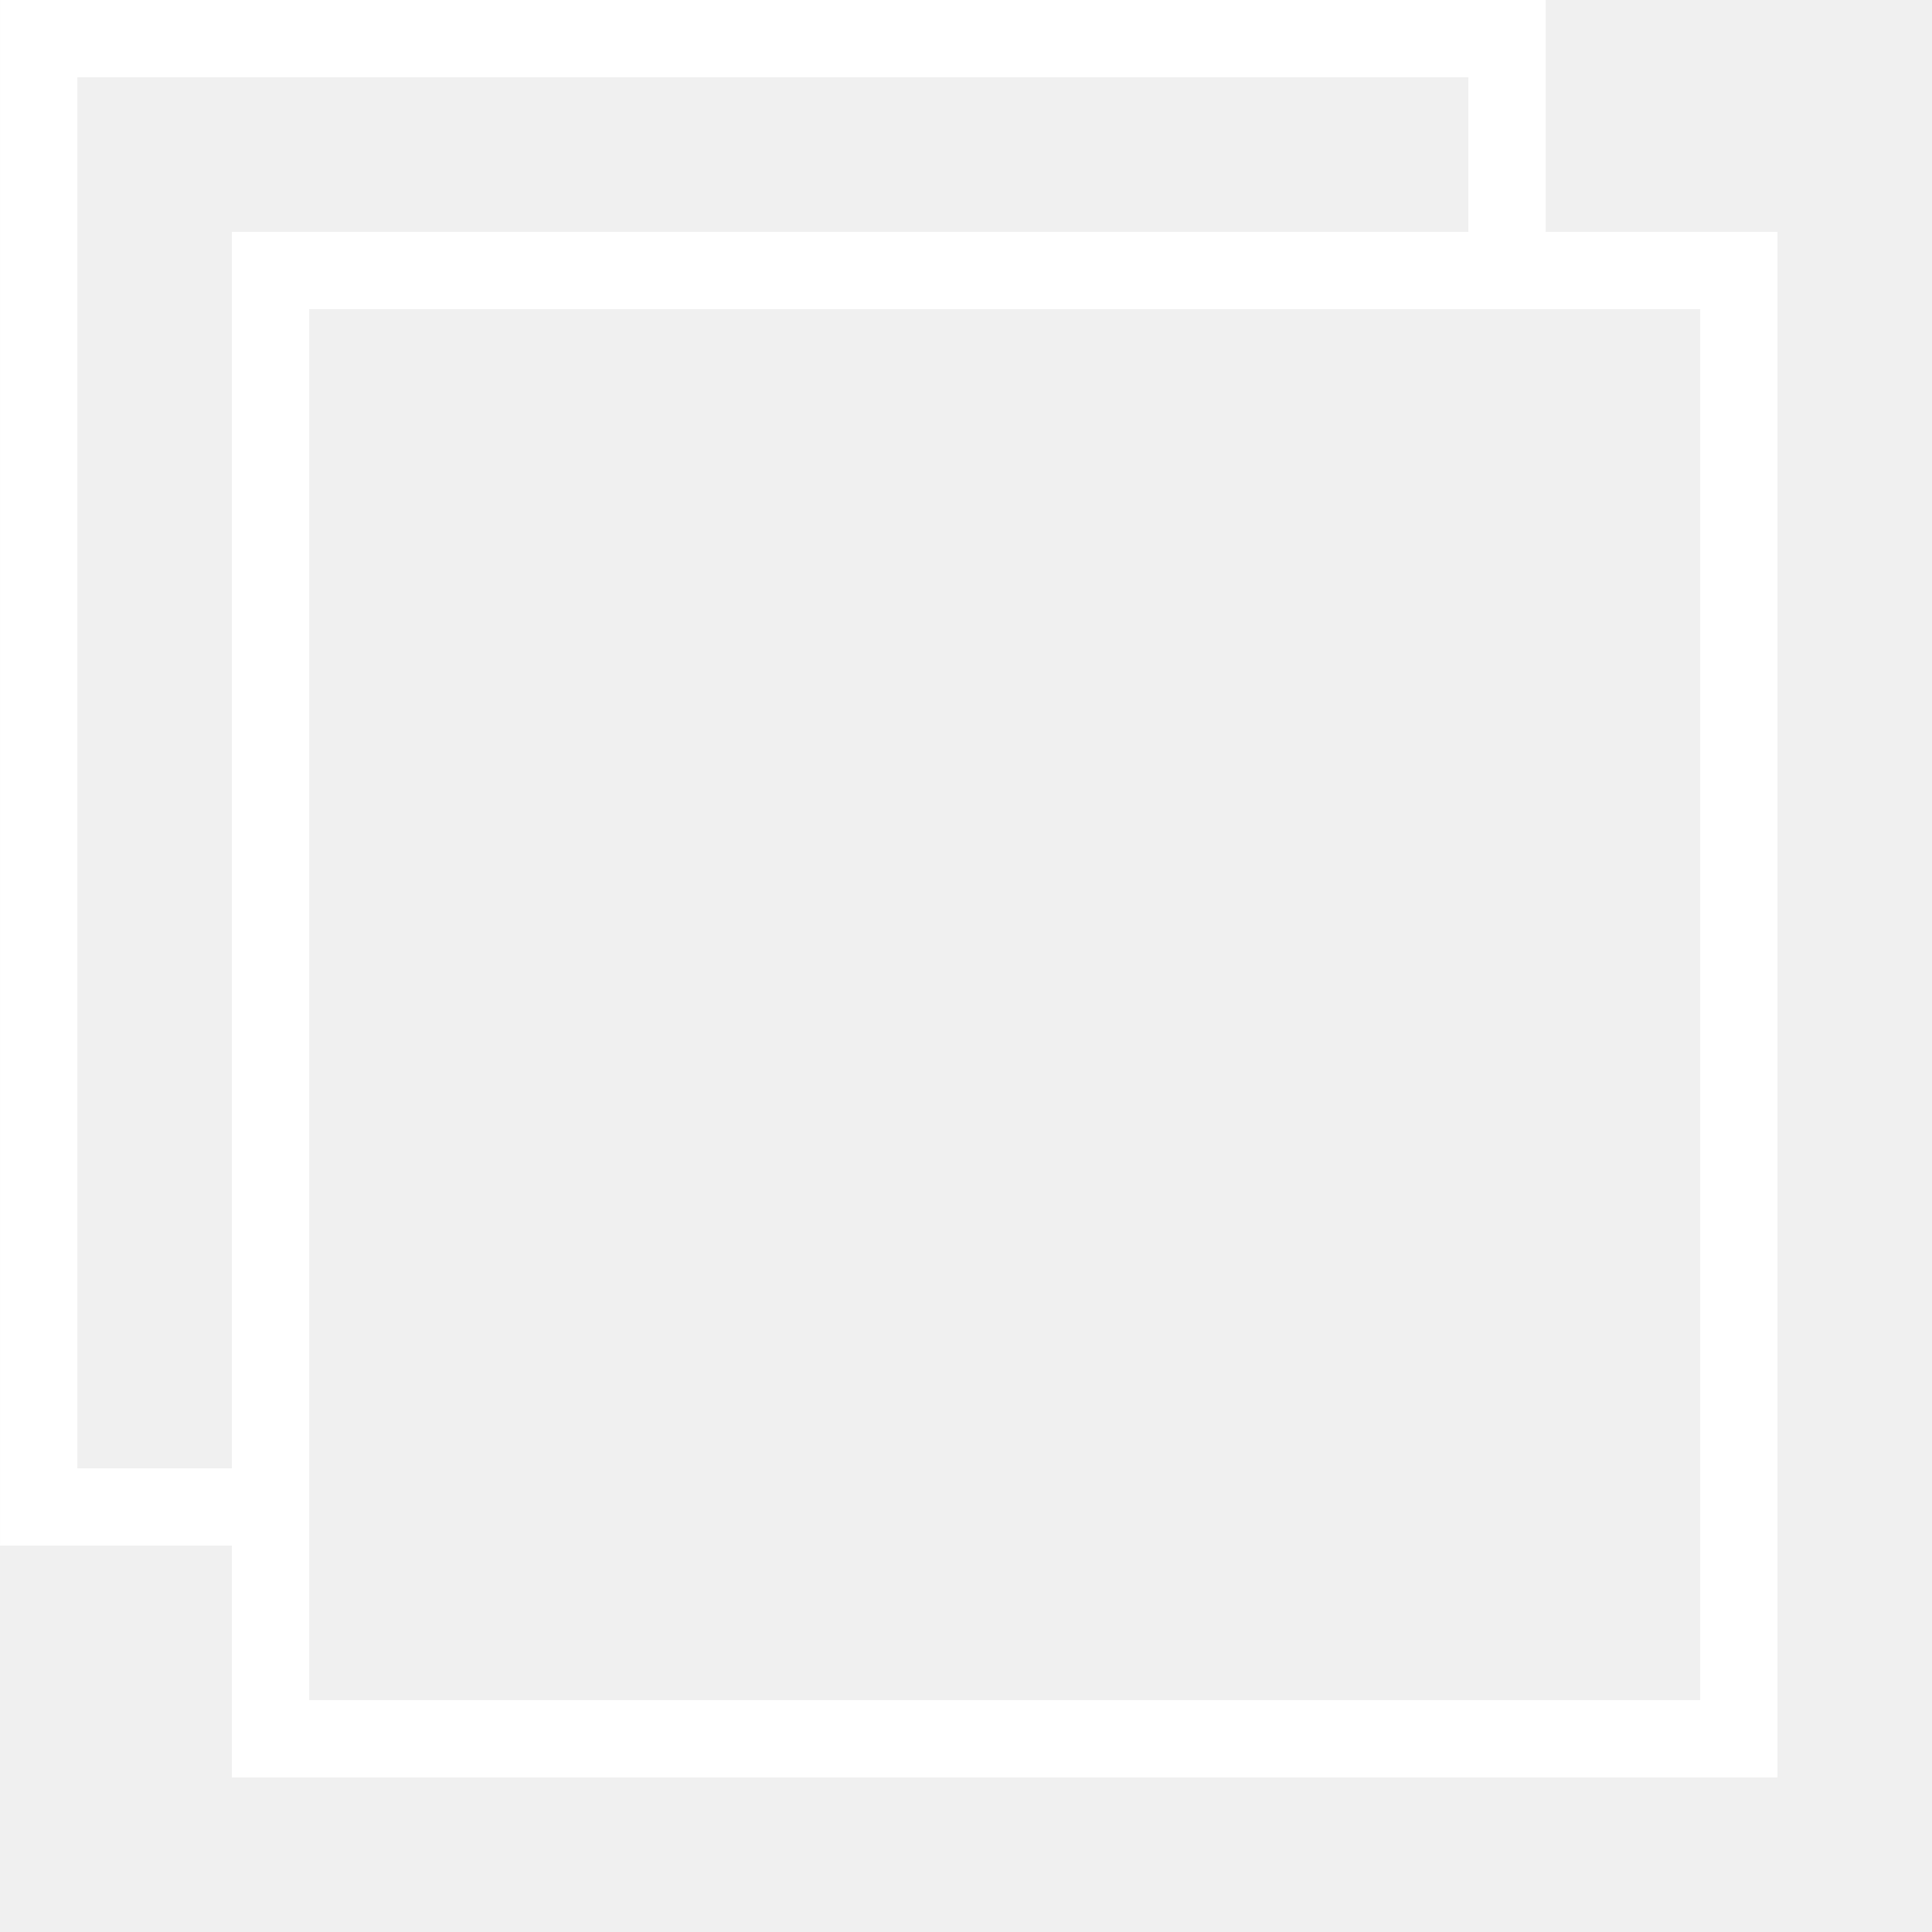
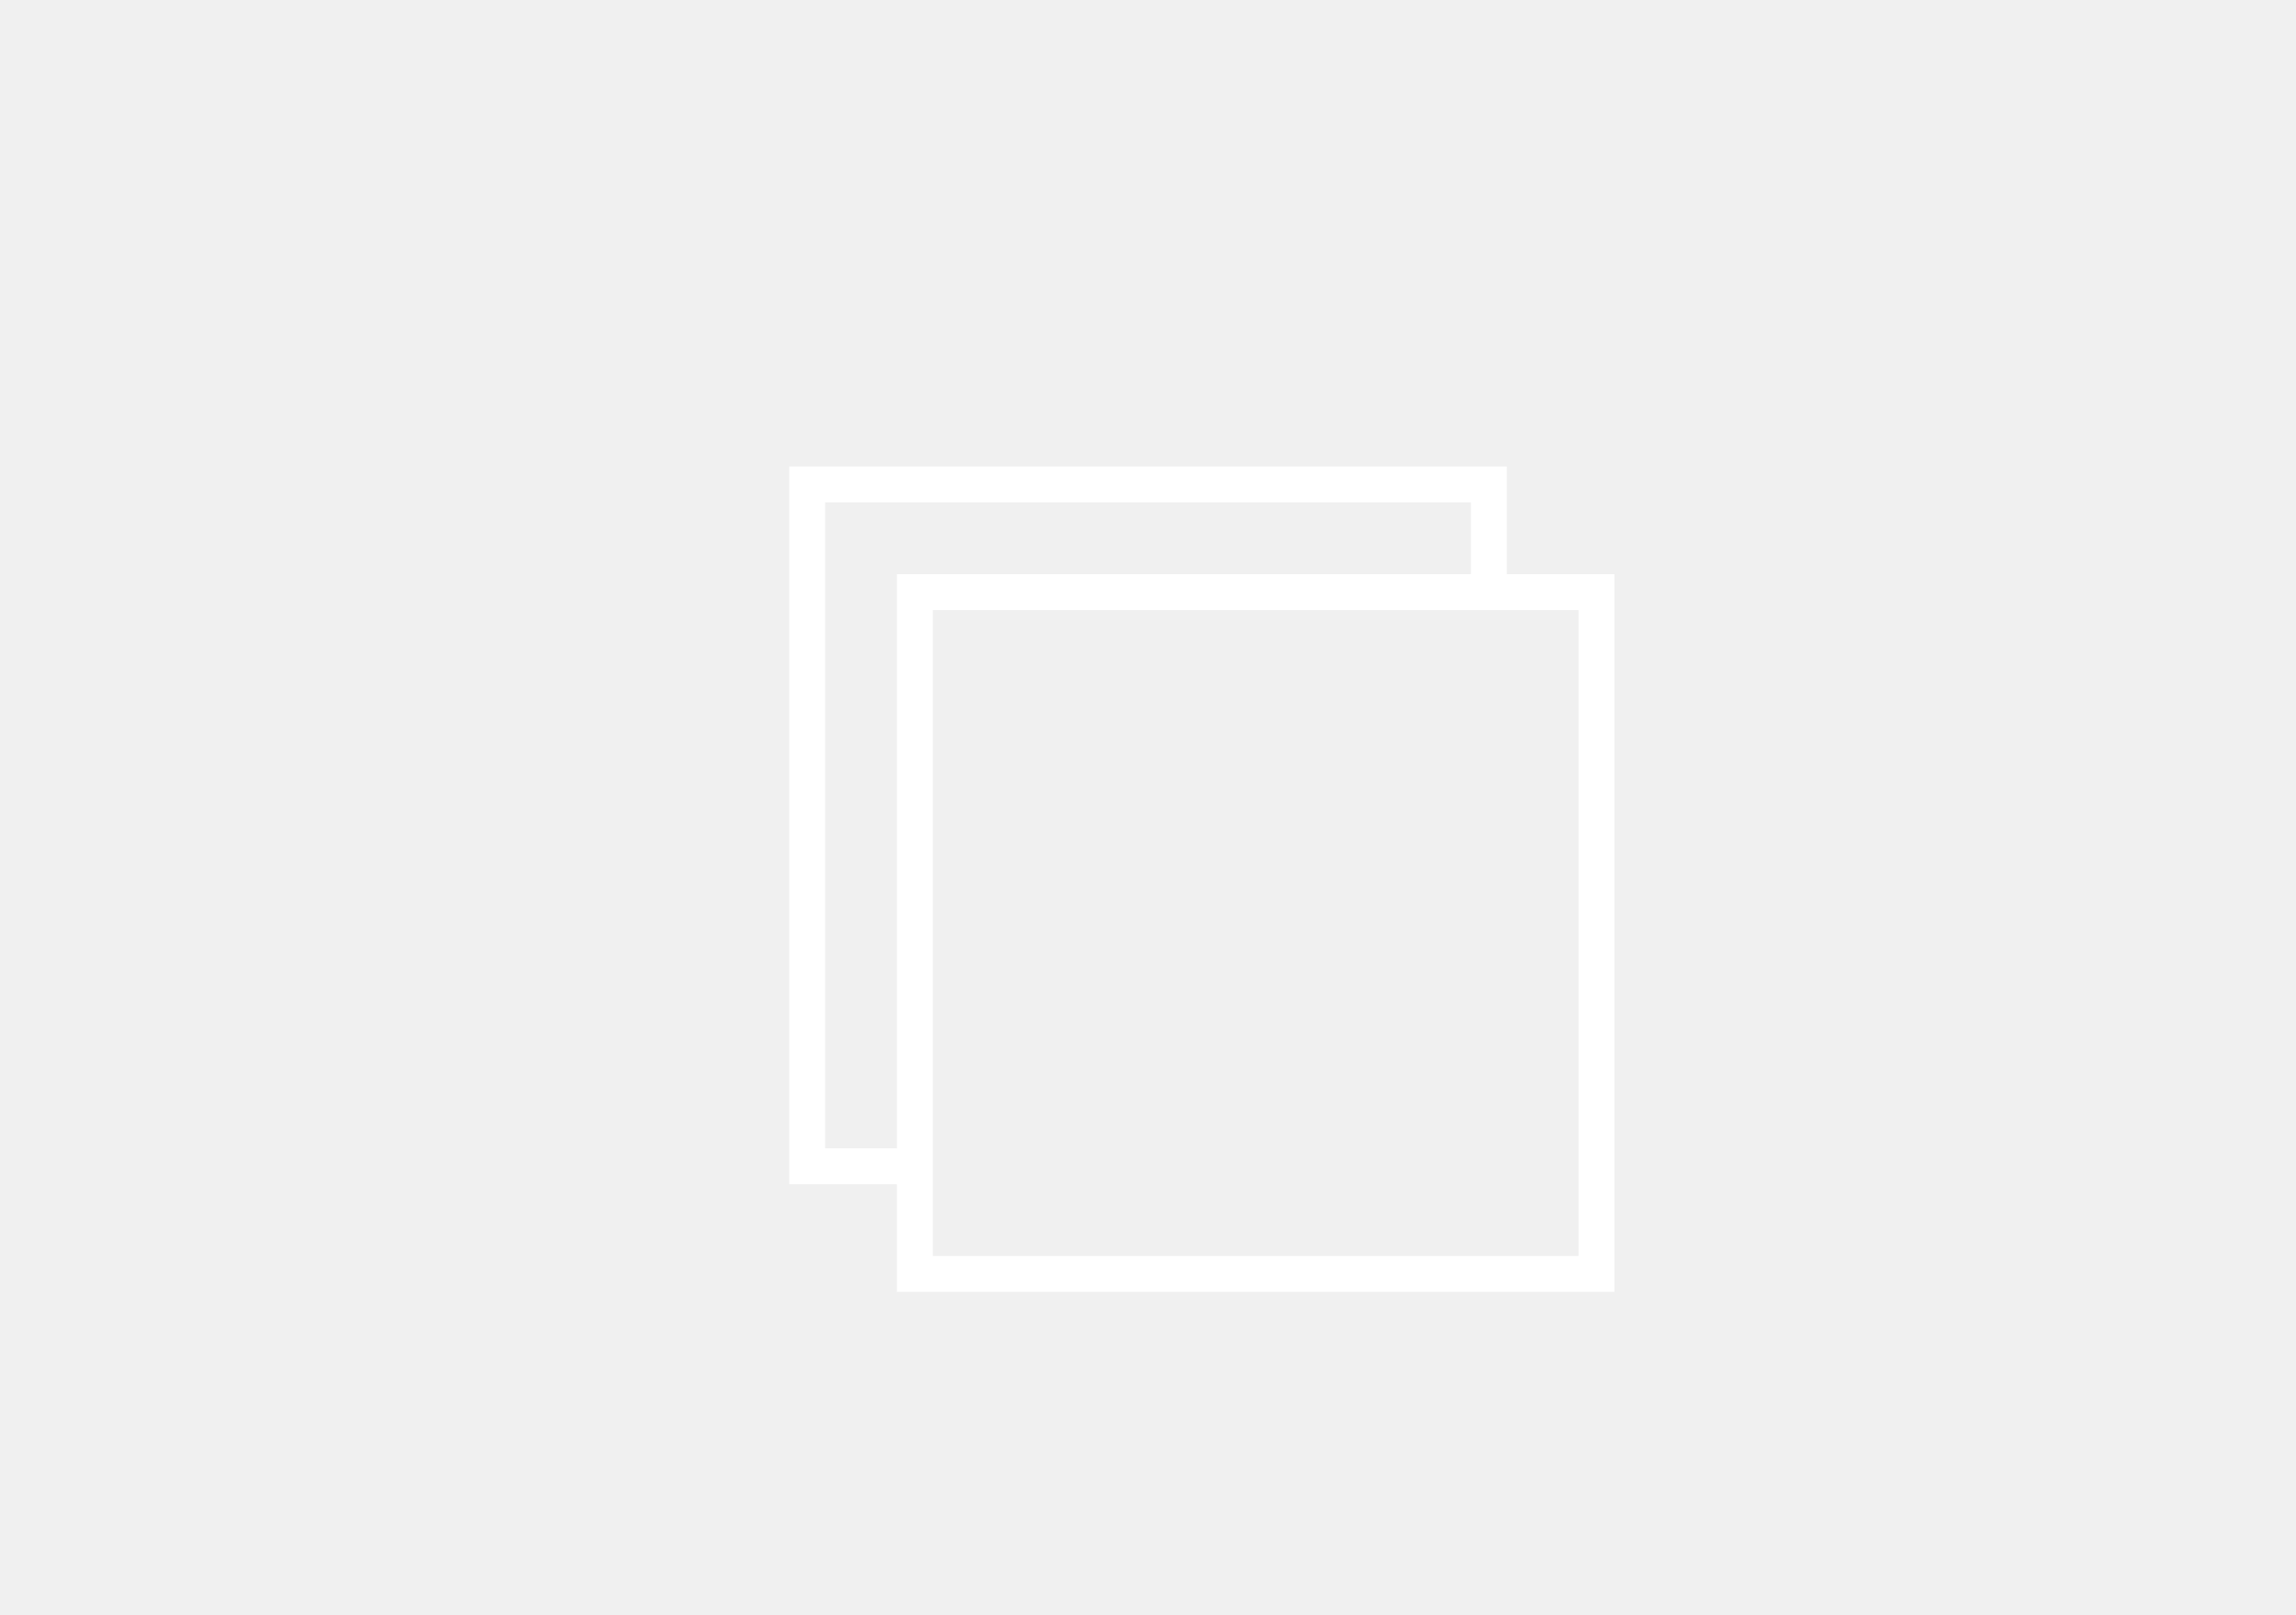
- <svg xmlns="http://www.w3.org/2000/svg" width="25" height="25" id="svg3873" version="1.1">
+ <svg xmlns="http://www.w3.org/2000/svg" width="64" height="45" id="svg3873" version="1.1">
  <defs id="defs3875" />
-   <g id="layer1" transform="translate(-93.91654,-110.584)">
-     <path style="fill:none;stroke:#ffffff;stroke-width:1px;stroke-linecap:butt;stroke-linejoin:miter;stroke-opacity:1" d="m 113.417,113.584 0,-2.5 -19,0 0,19 3.167,0" id="path8497" />
-     <rect style="fill:none;stroke:#ffffff;stroke-width:1;stroke-miterlimit:4;stroke-dasharray:none" id="rect8499" width="19" height="19" x="97.417" y="114.084" />
+   <g id="layer1" transform="translate(-93.91654,-90.58403)">
+     <path style="fill:none;stroke:#ffffff;stroke-width:1px;stroke-linecap:butt;stroke-linejoin:miter;stroke-opacity:1" d="m 135.417,106.584 0,-2.5 -19,0 0,19 3.167,0" id="path8497" />
+     <rect style="fill:none;stroke:#ffffff;stroke-width:1;stroke-miterlimit:4;stroke-dasharray:none" id="rect8499" width="19" height="19" x="119.417" y="107.084" />
  </g>
</svg>
